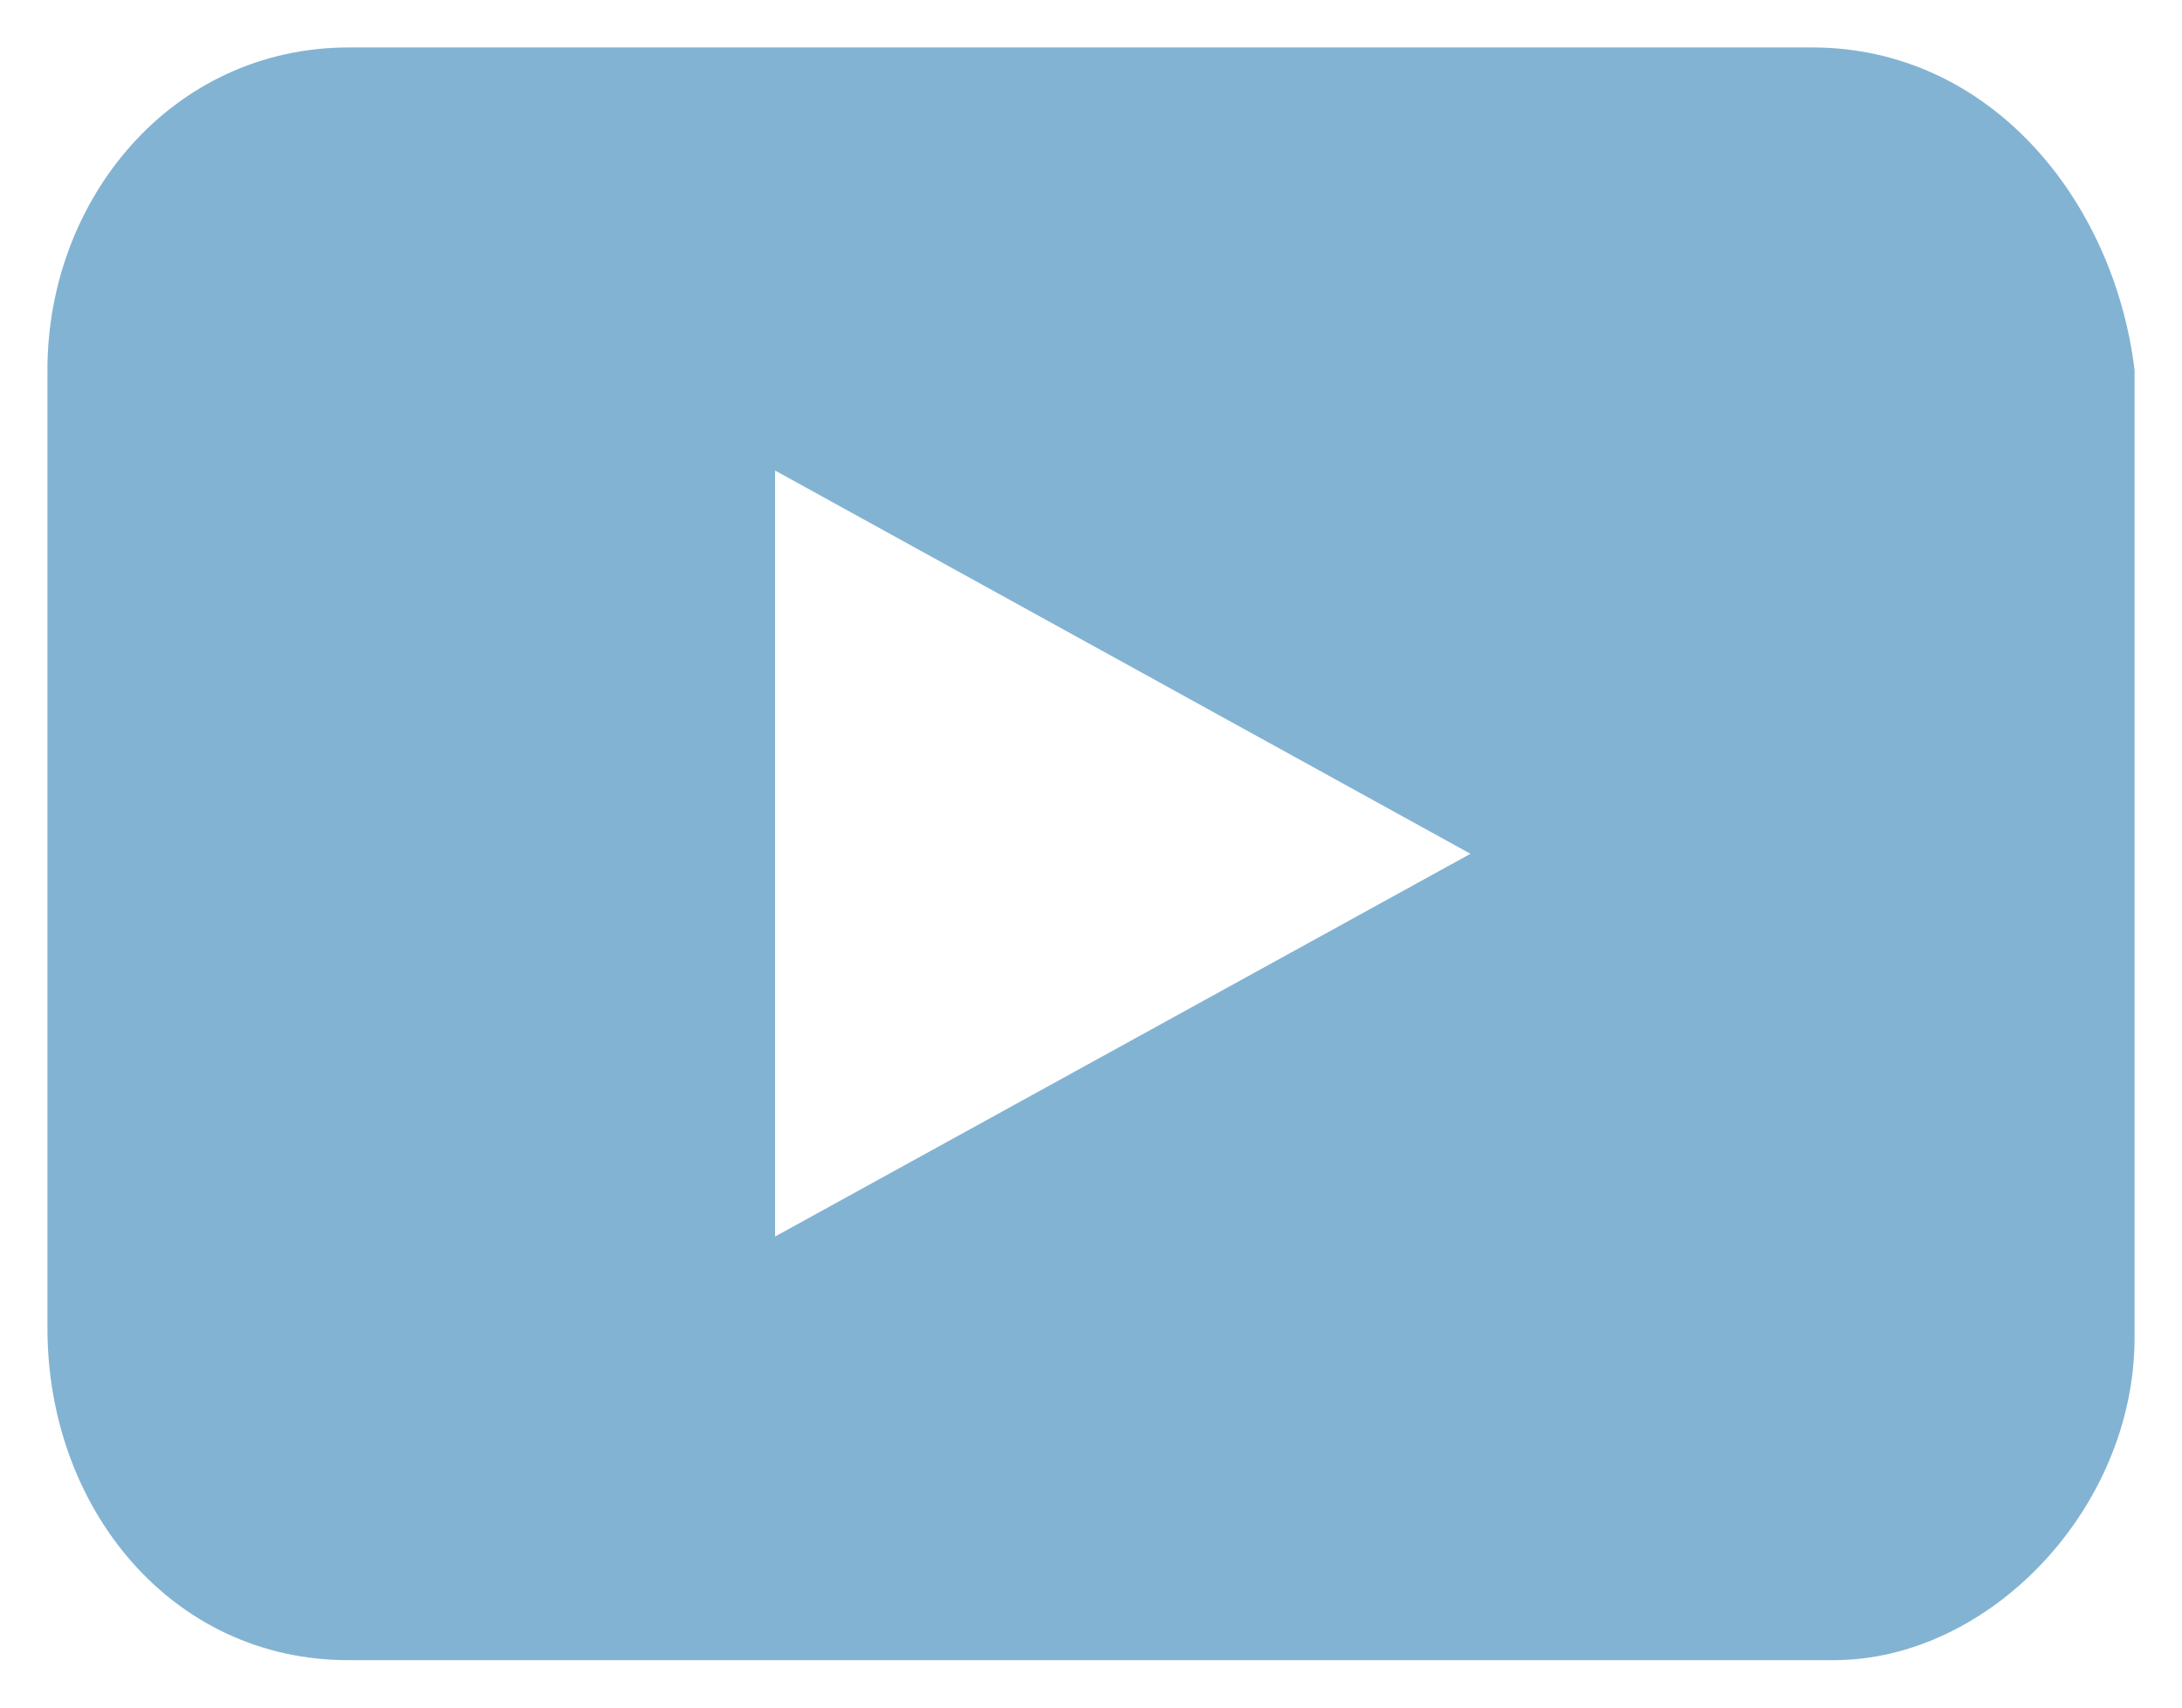
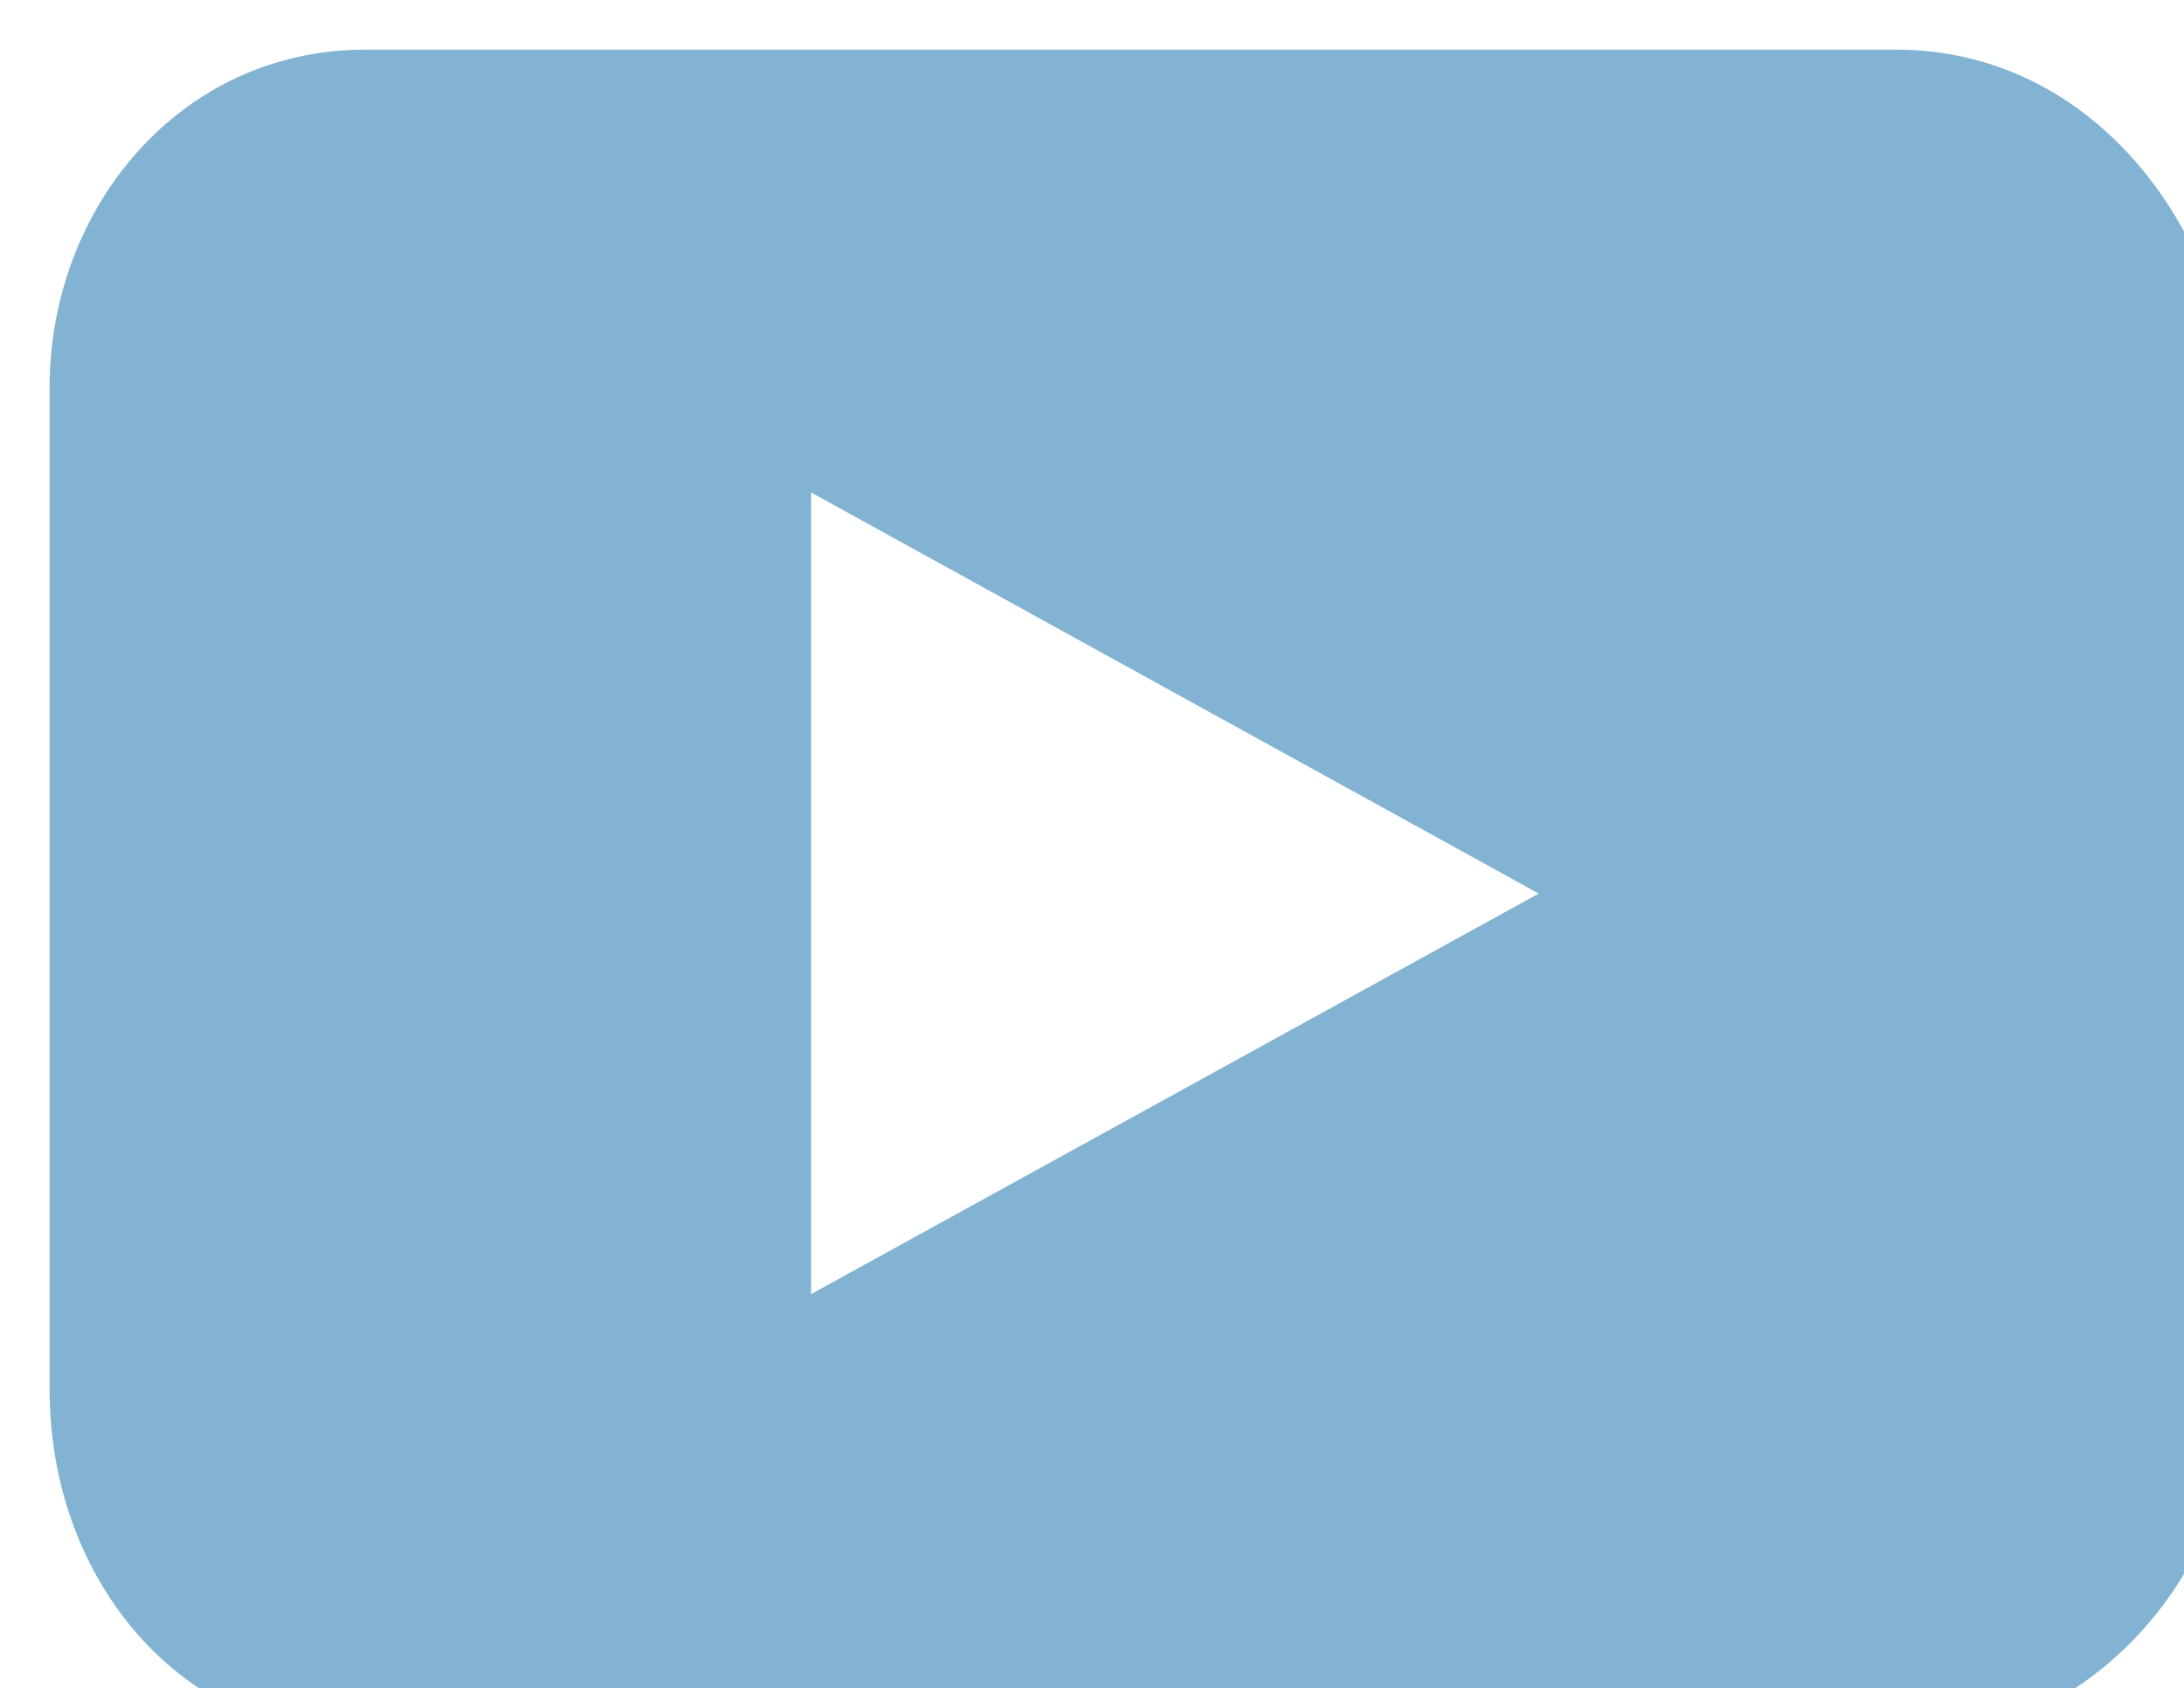
- <svg xmlns="http://www.w3.org/2000/svg" width="23" height="18" fill="none">
+ <svg xmlns="http://www.w3.org/2000/svg" width="22" height="17" fill="none">
  <path fill="#83B3D3" d="M19.1.5H3.68C1.81.5.5 2.1.5 3.9V14c0 1.9 1.31 3.5 3.17 3.5h15.66c1.64 0 3.17-1.6 3.17-3.4V3.9C22.28 2.1 20.97.5 19.1.5ZM8.17 13.04V4.96L15.5 9l-7.34 4.04Z" />
</svg>
